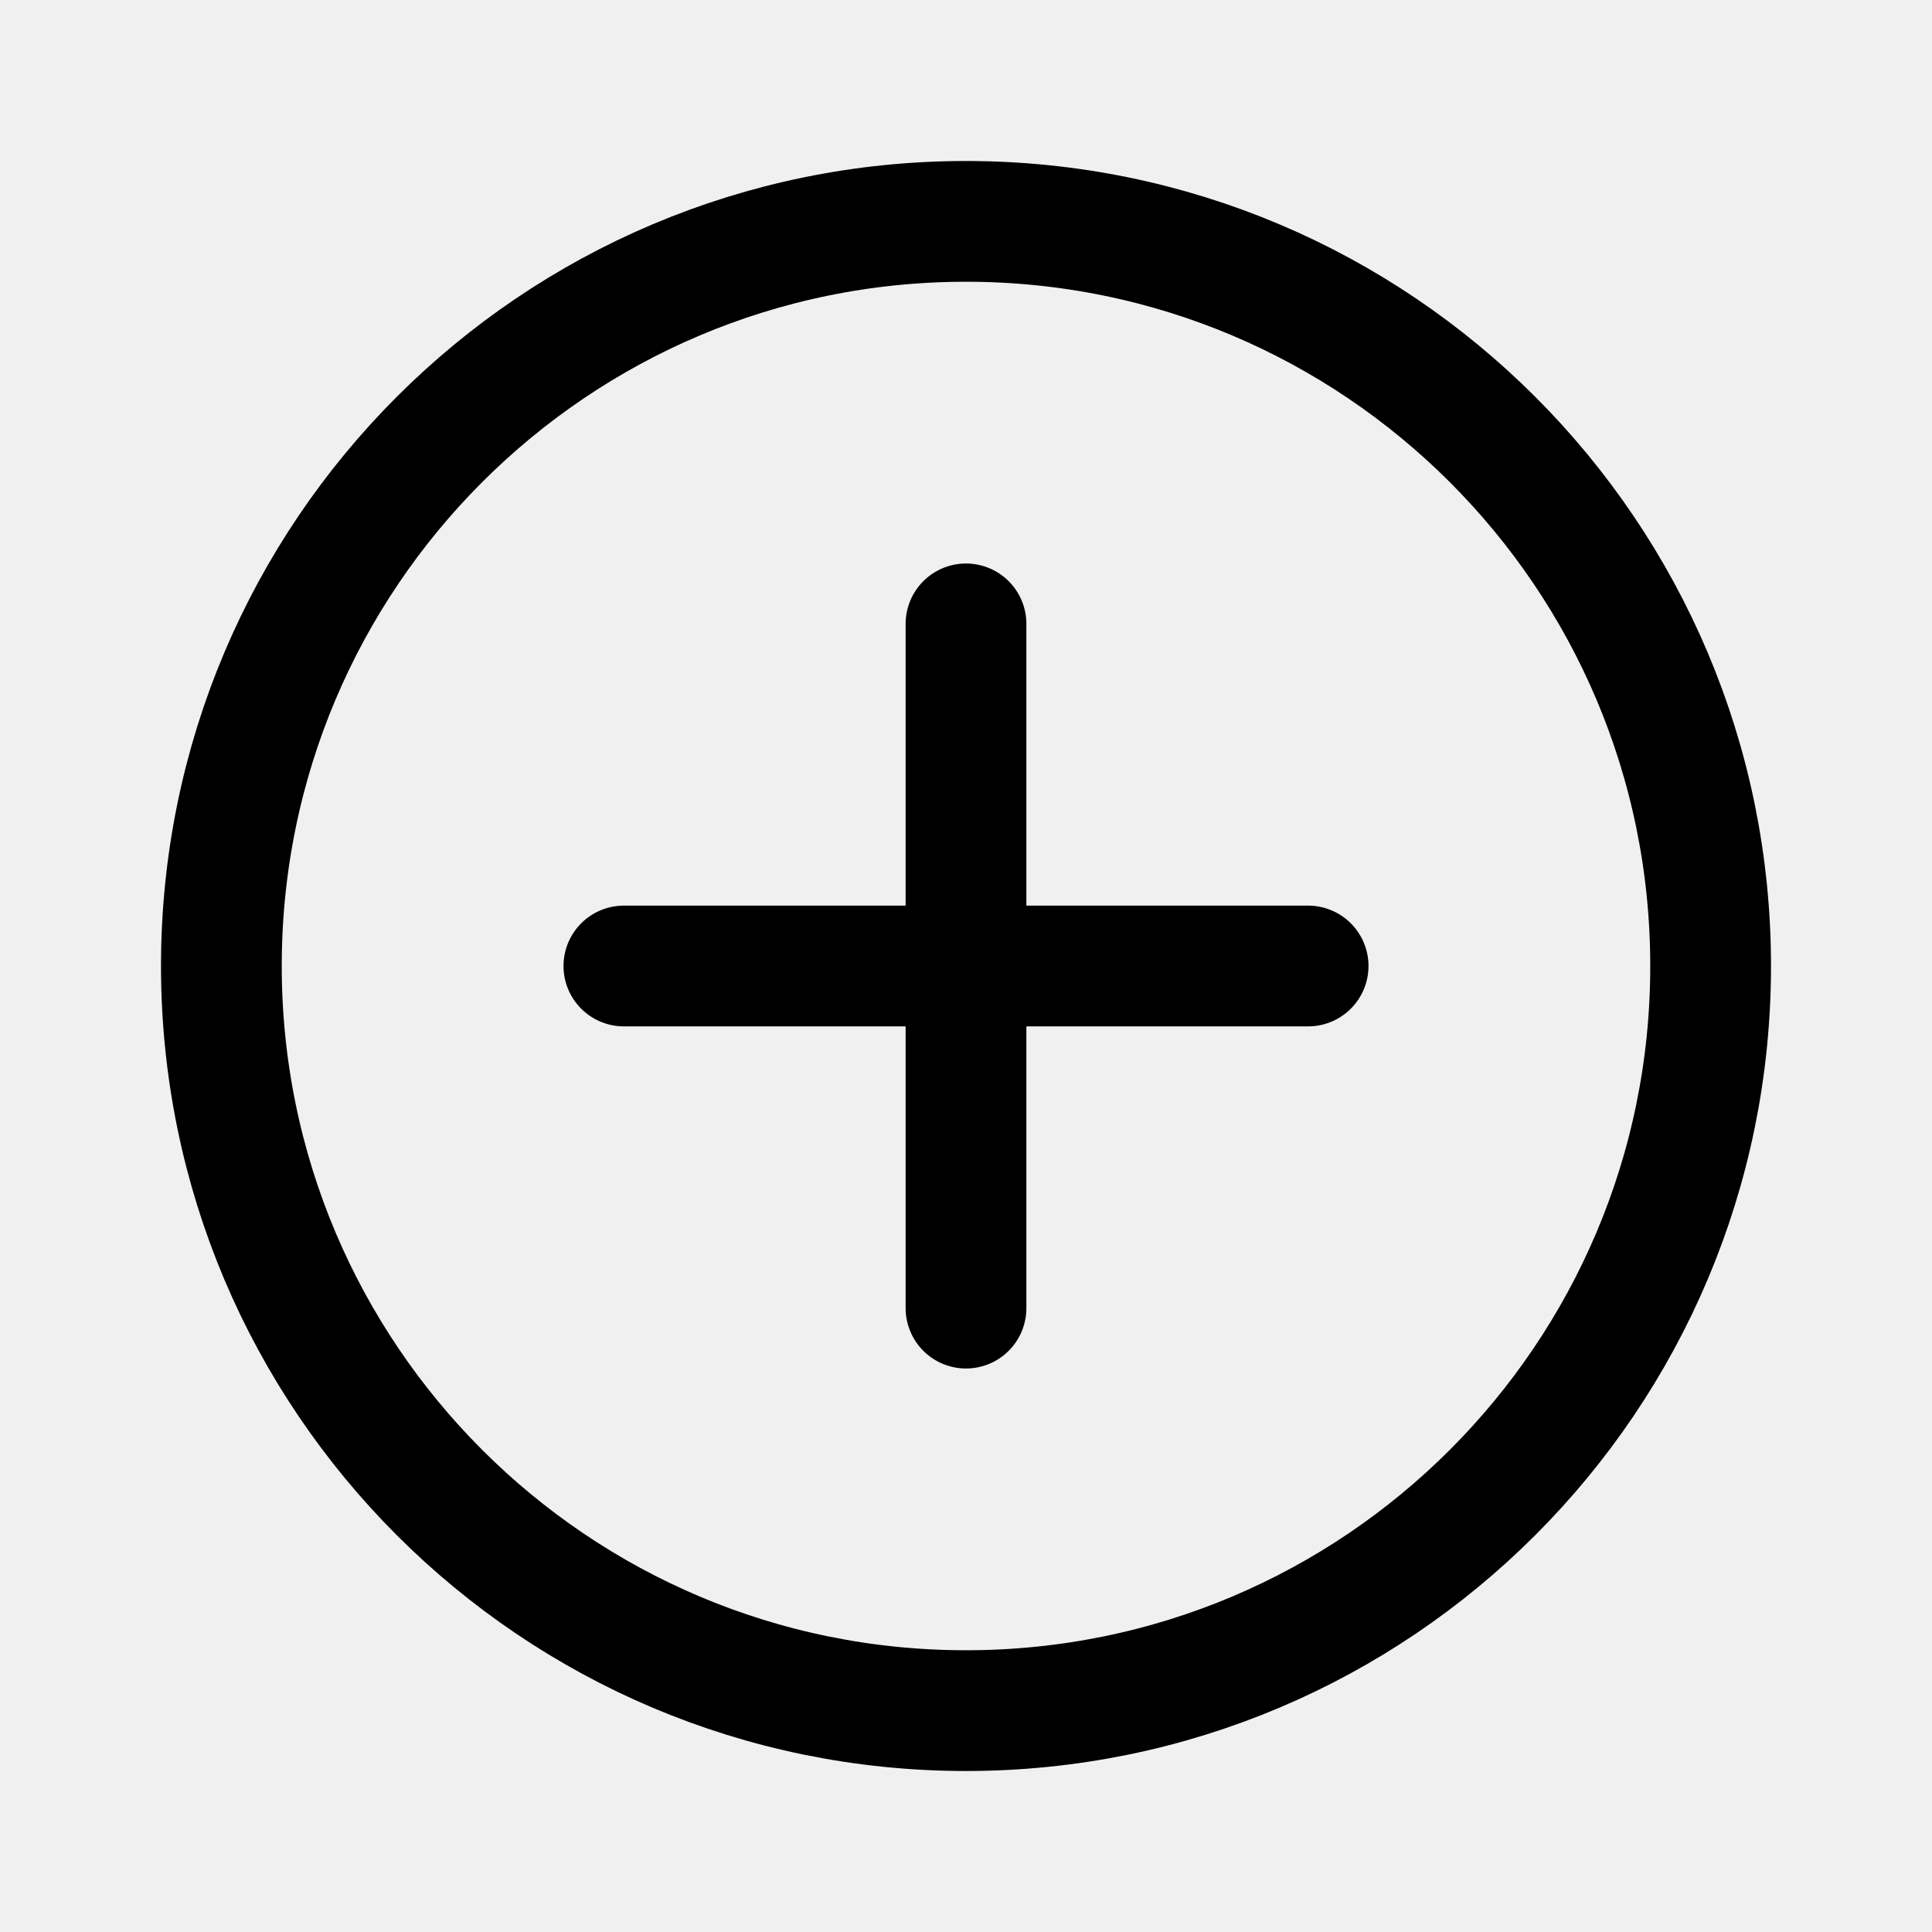
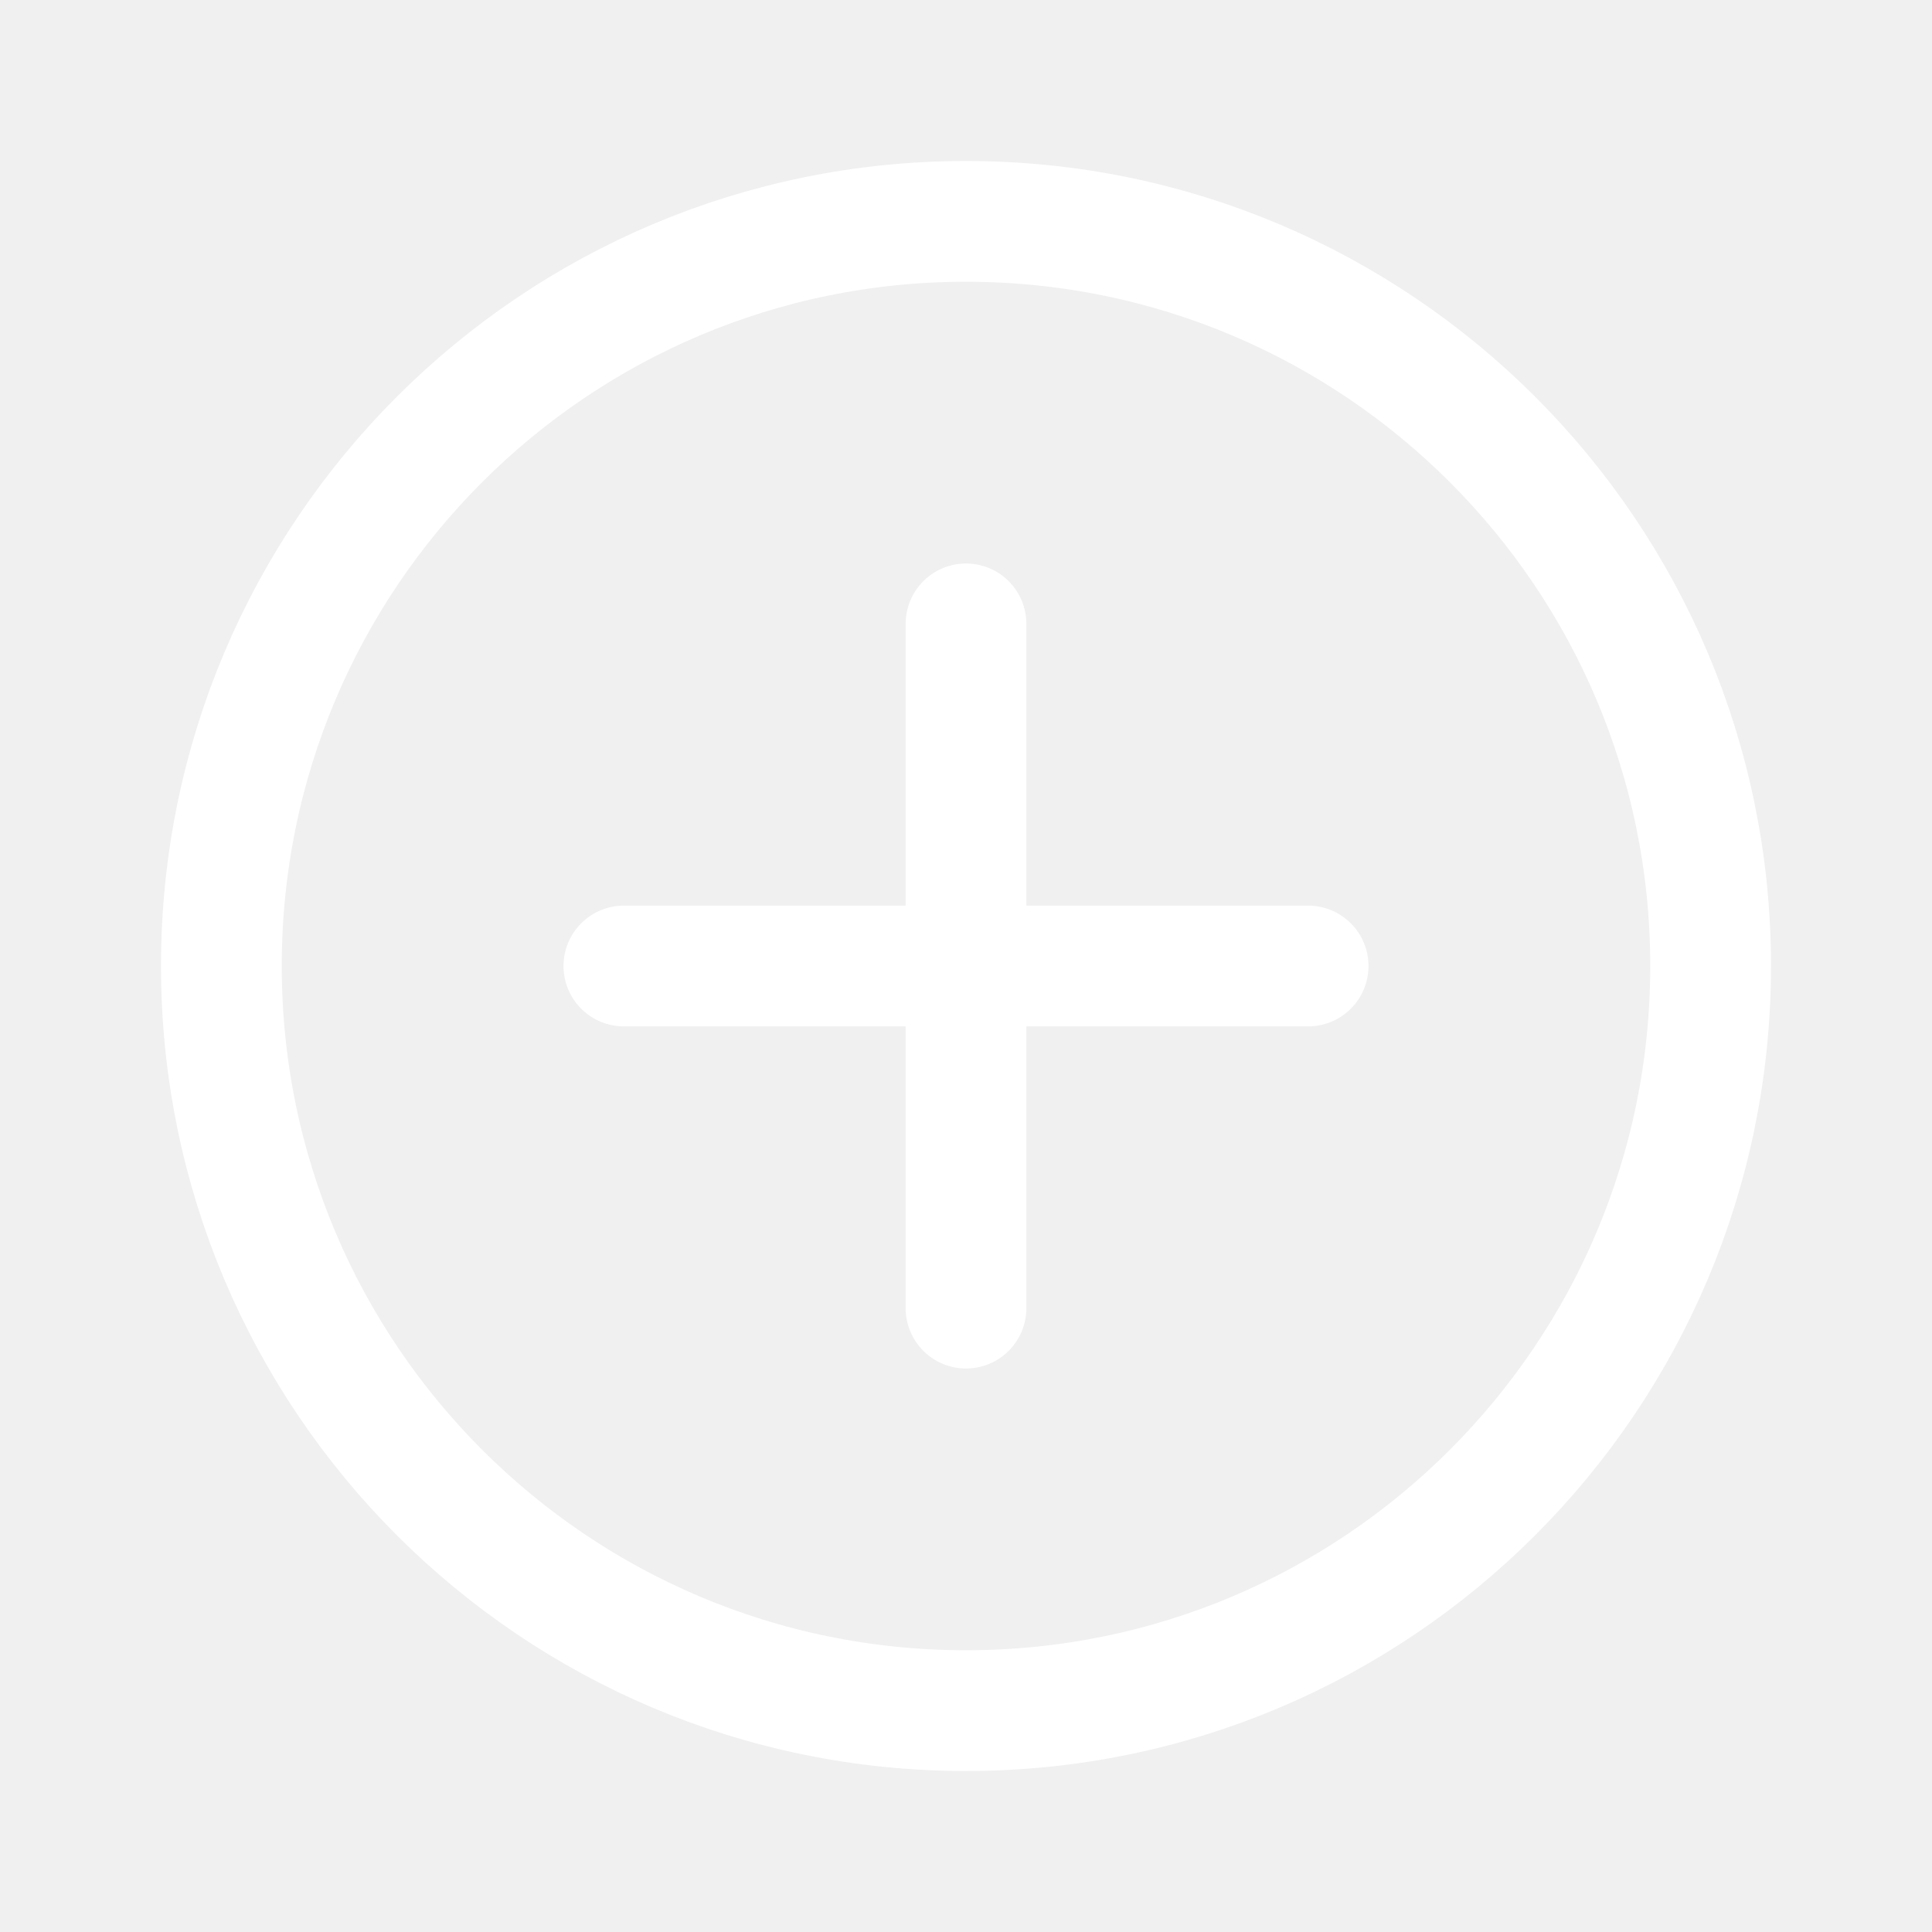
<svg xmlns="http://www.w3.org/2000/svg" version="1.1" id="Layer_1" x="0px" y="0px" viewBox="0 0 48 48" style="enable-background:new 0 0 48 48;" xml:space="preserve">
-   <circle style="fill:none;stroke:#000000;stroke-width:3;stroke-miterlimit:10;" cx="24" cy="24" r="18.5" />
-   <line style="fill:none;stroke:#000000;stroke-width:3;stroke-linecap:round;stroke-miterlimit:10;" x1="24" y1="15.5" x2="24" y2="32.5" />
-   <line style="fill:none;stroke:#000000;stroke-width:3;stroke-linecap:round;stroke-miterlimit:10;" x1="15.5" y1="24" x2="32.5" y2="24" />
+   <circle style="fill:none;stroke:#ffffff;stroke-width:3;stroke-miterlimit:10;" cx="24" cy="24" r="18.5" />
+   <line style="fill:none;stroke:#ffffff;stroke-width:3;stroke-linecap:round;stroke-miterlimit:10;" x1="24" y1="15.5" x2="24" y2="32.5" />
+   <line style="fill:none;stroke:#ffffff;stroke-width:3;stroke-linecap:round;stroke-miterlimit:10;" x1="15.5" y1="24" x2="32.5" y2="24" />
</svg>
